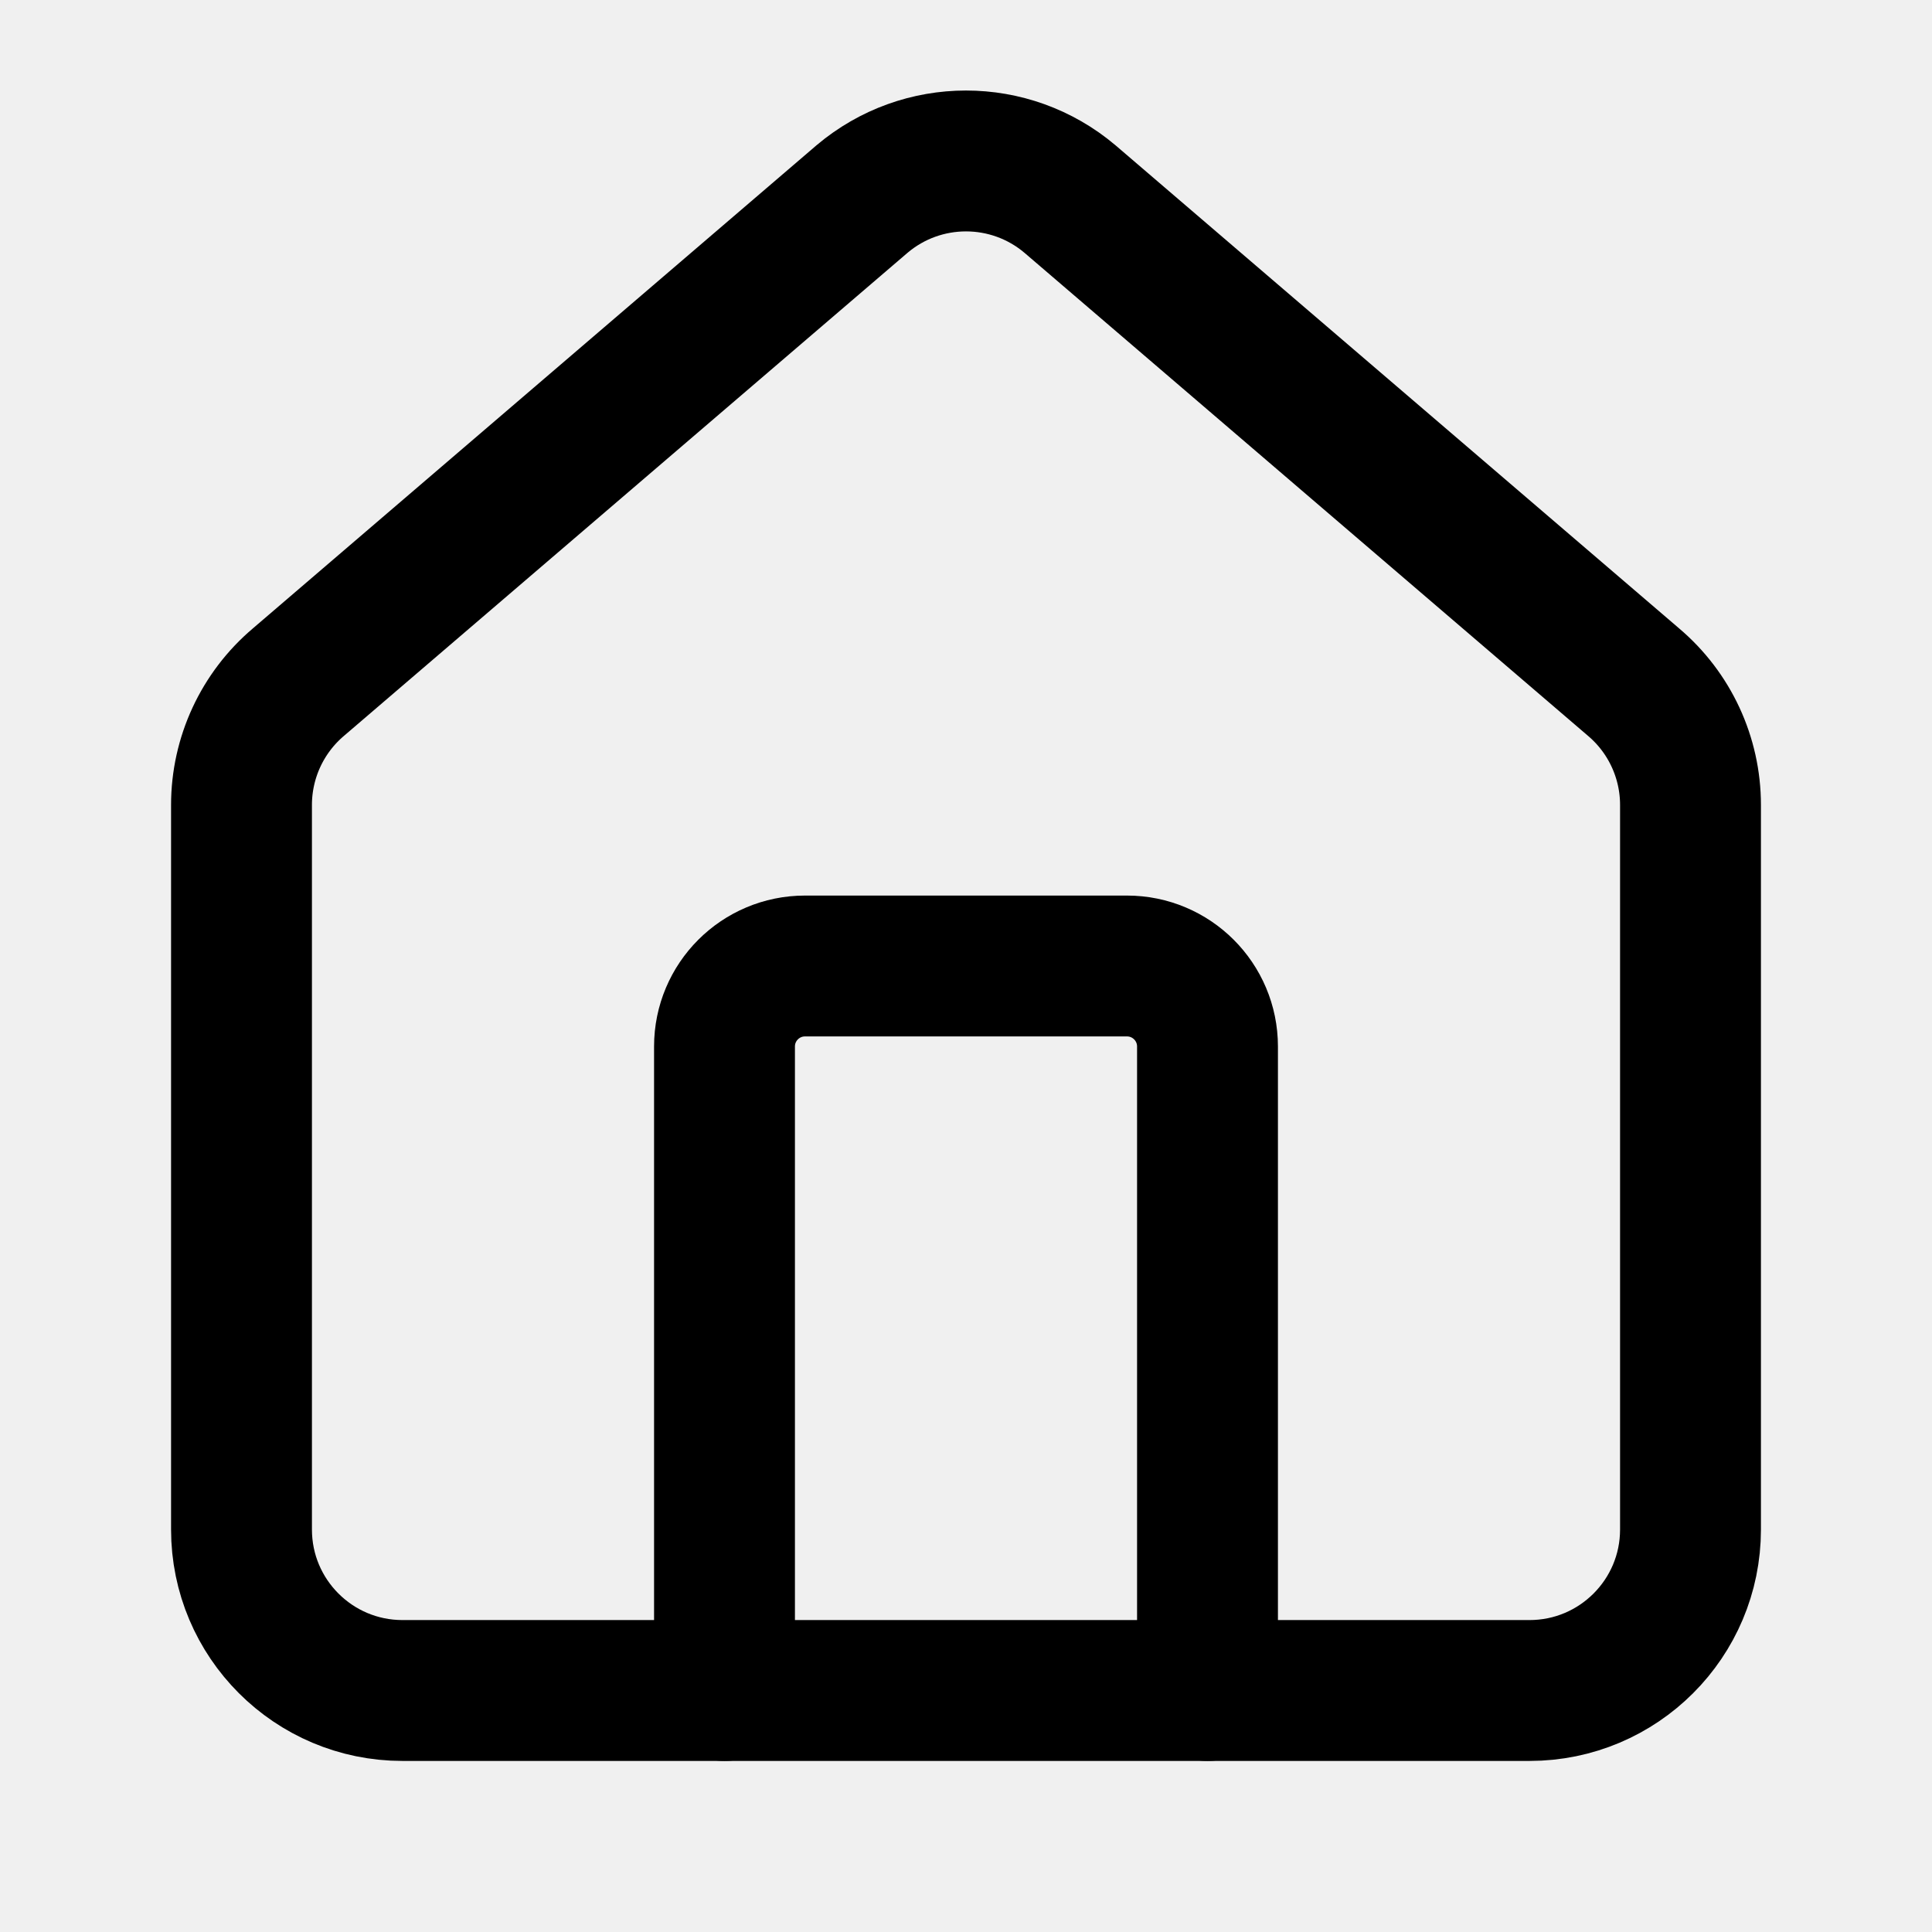
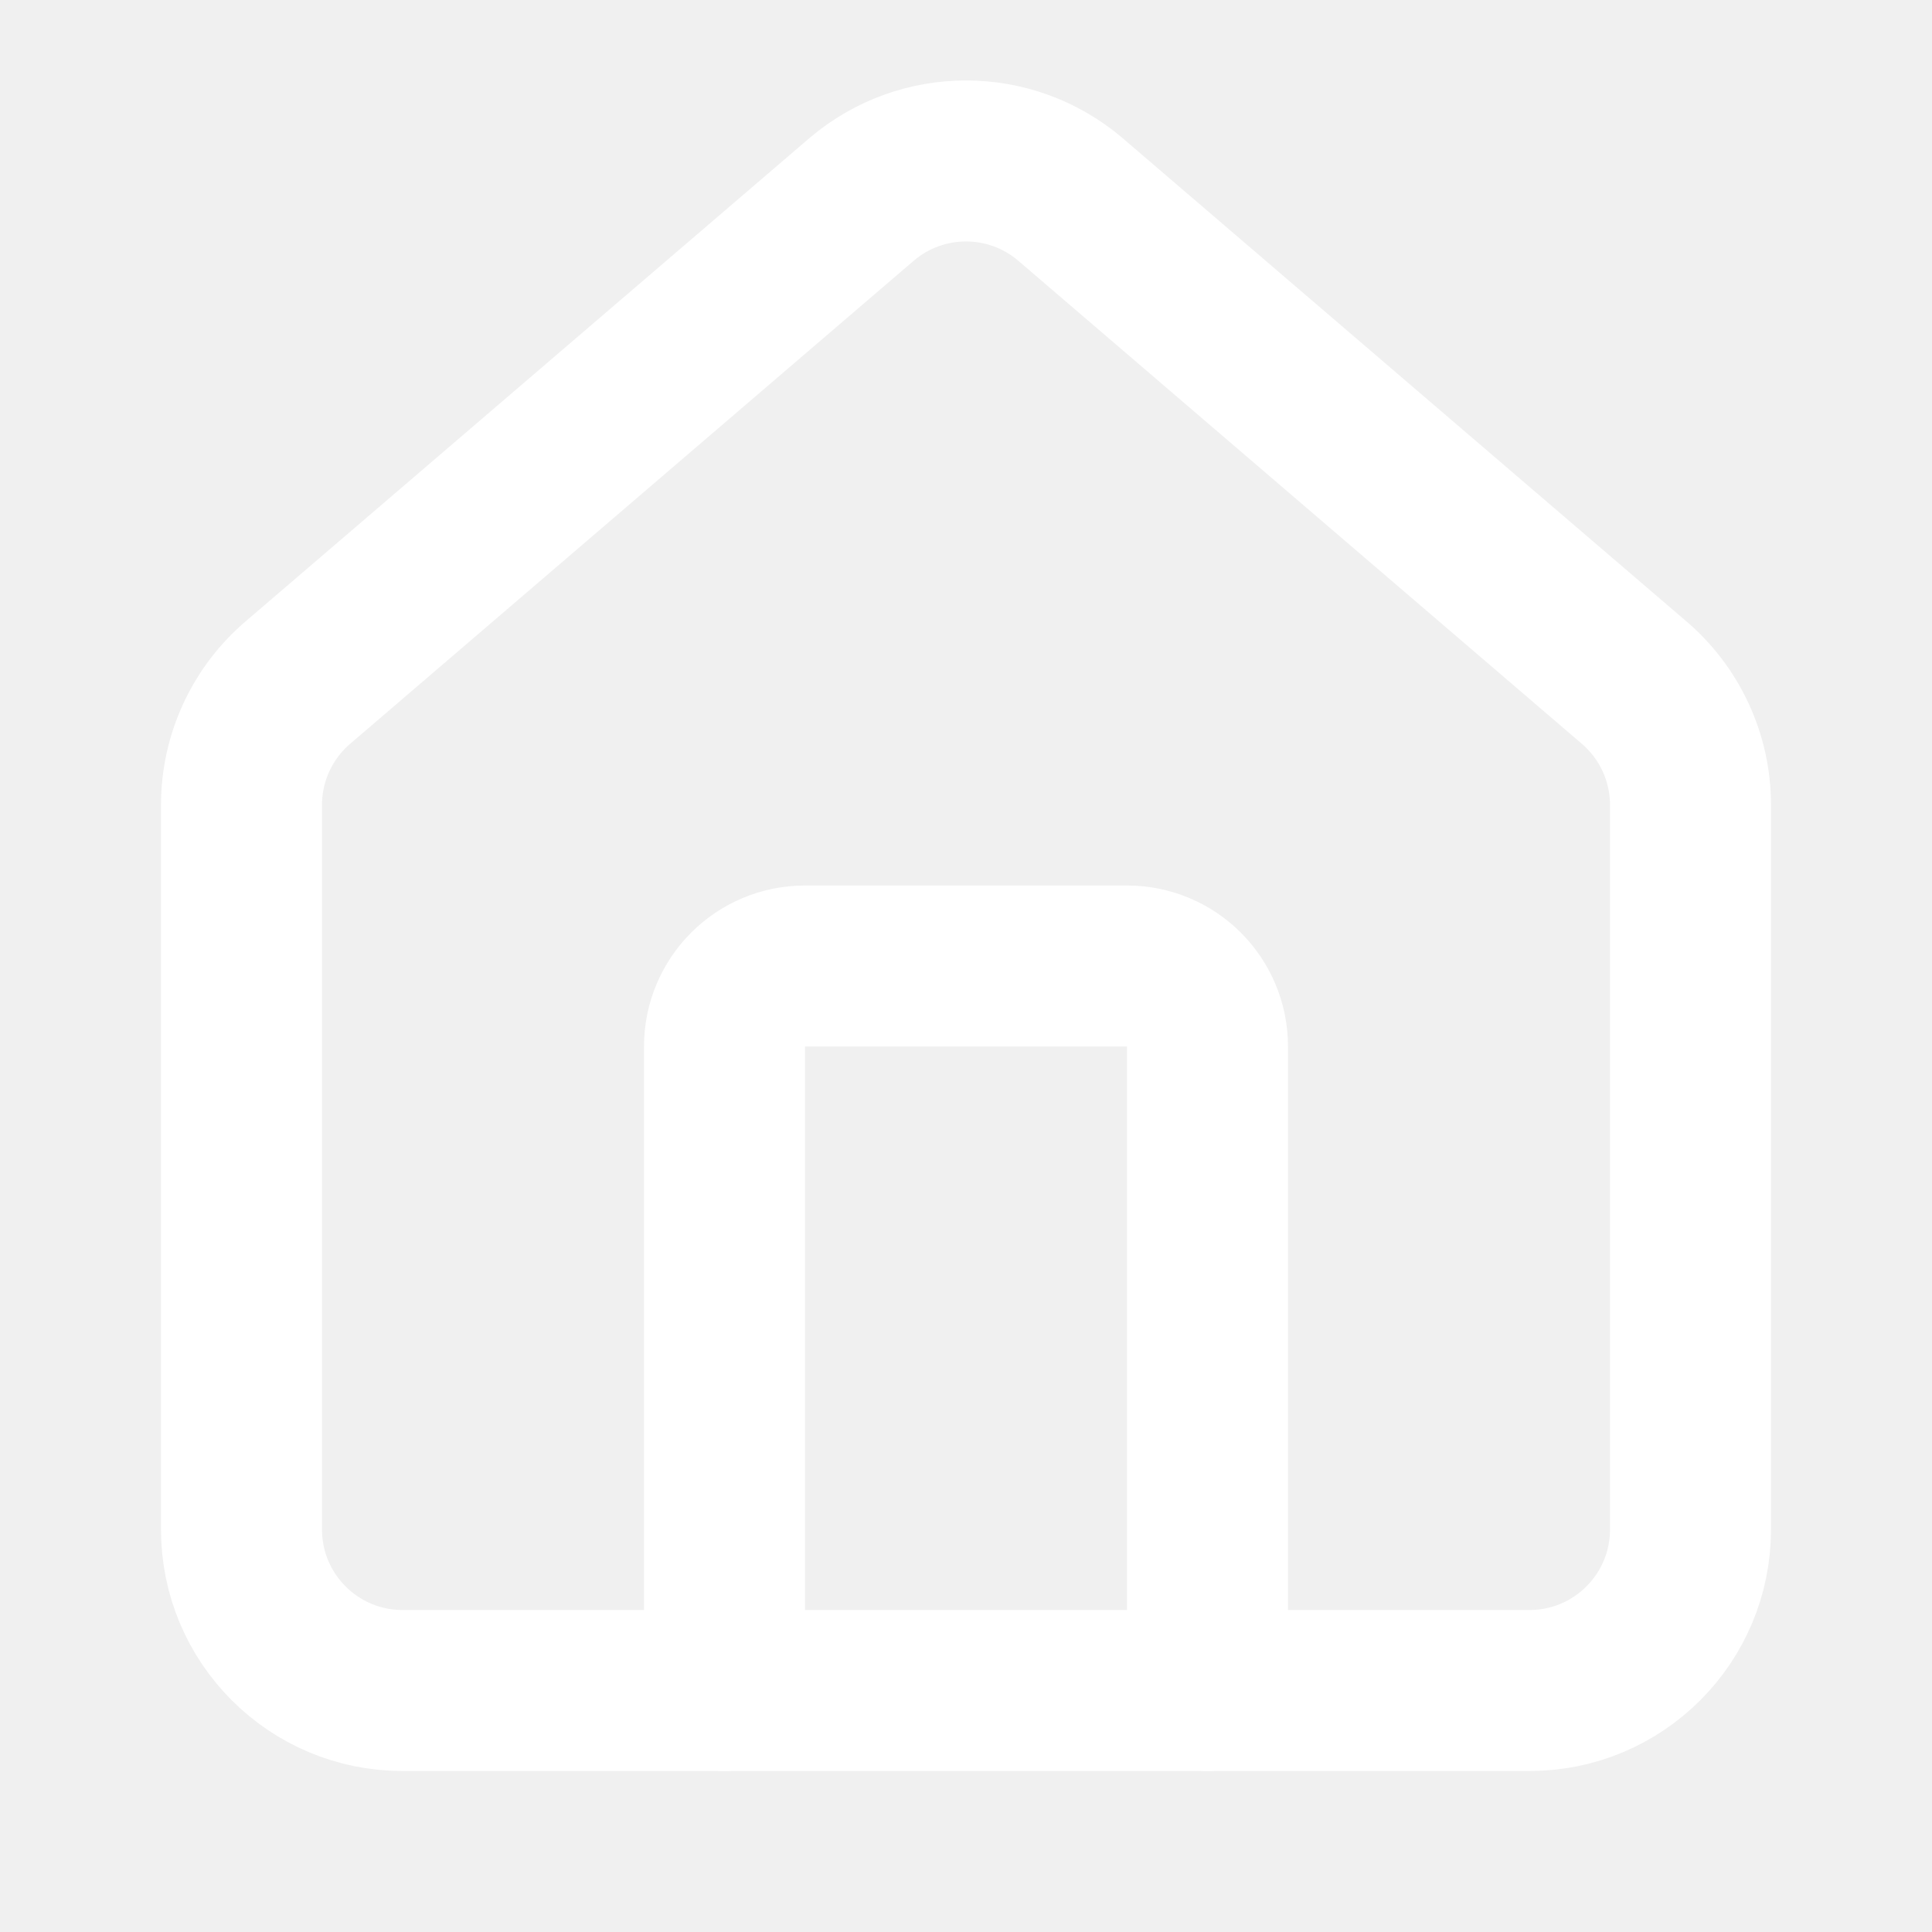
- <svg xmlns="http://www.w3.org/2000/svg" width="28" height="28" viewBox="0 0 24 24" fill="none" stroke="currentColor" stroke-width="1.75" stroke-linecap="round" stroke-linejoin="round" class="lucide lucide-house-icon lucide-house">
+ <svg xmlns="http://www.w3.org/2000/svg" width="28" height="28" viewBox="0 0 24 24" fill="none" stroke="#ffffff" stroke-width="2" stroke-linecap="round" stroke-linejoin="round" class="lucide lucide-house-icon lucide-house">
  <path d="M15 21v-8a1 1 0 0 0-1-1h-4a1 1 0 0 0-1 1v8" />
  <path d="M3 10a2 2 0 0 1 .709-1.528l7-6a2 2 0 0 1 2.582 0l7 6A2 2 0 0 1 21 10v9a2 2 0 0 1-2 2H5a2 2 0 0 1-2-2z" />
</svg>
